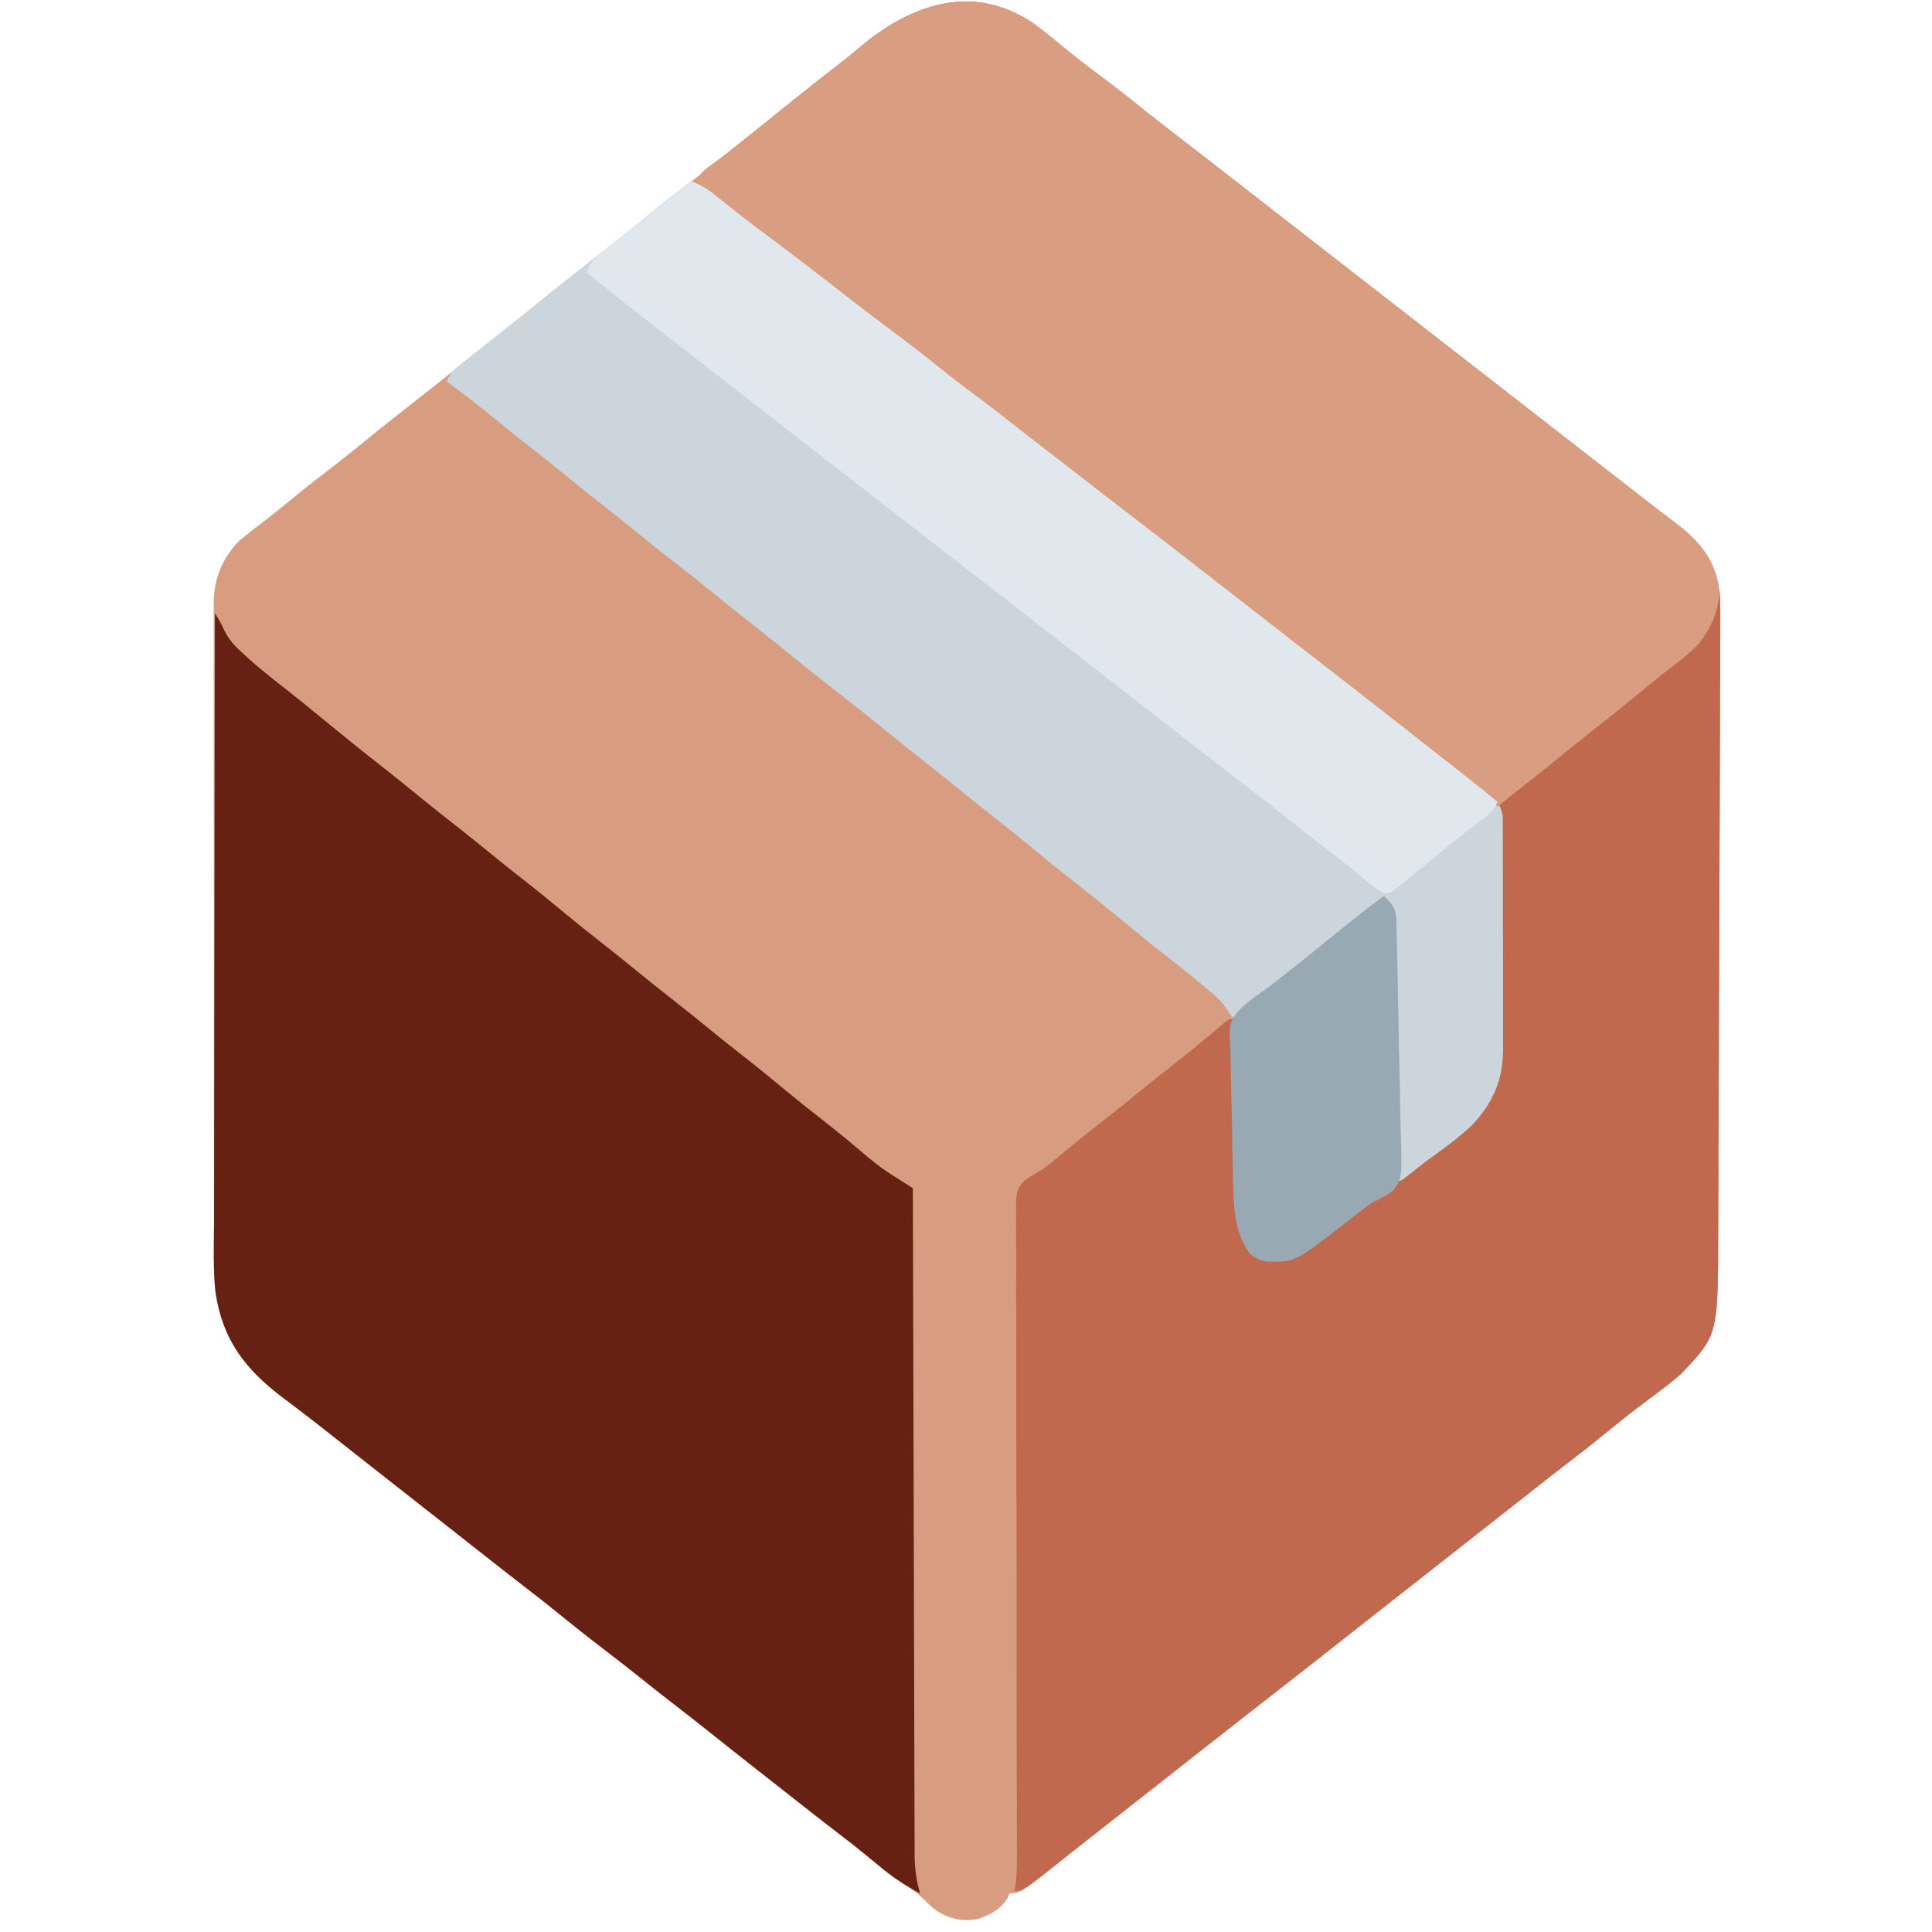
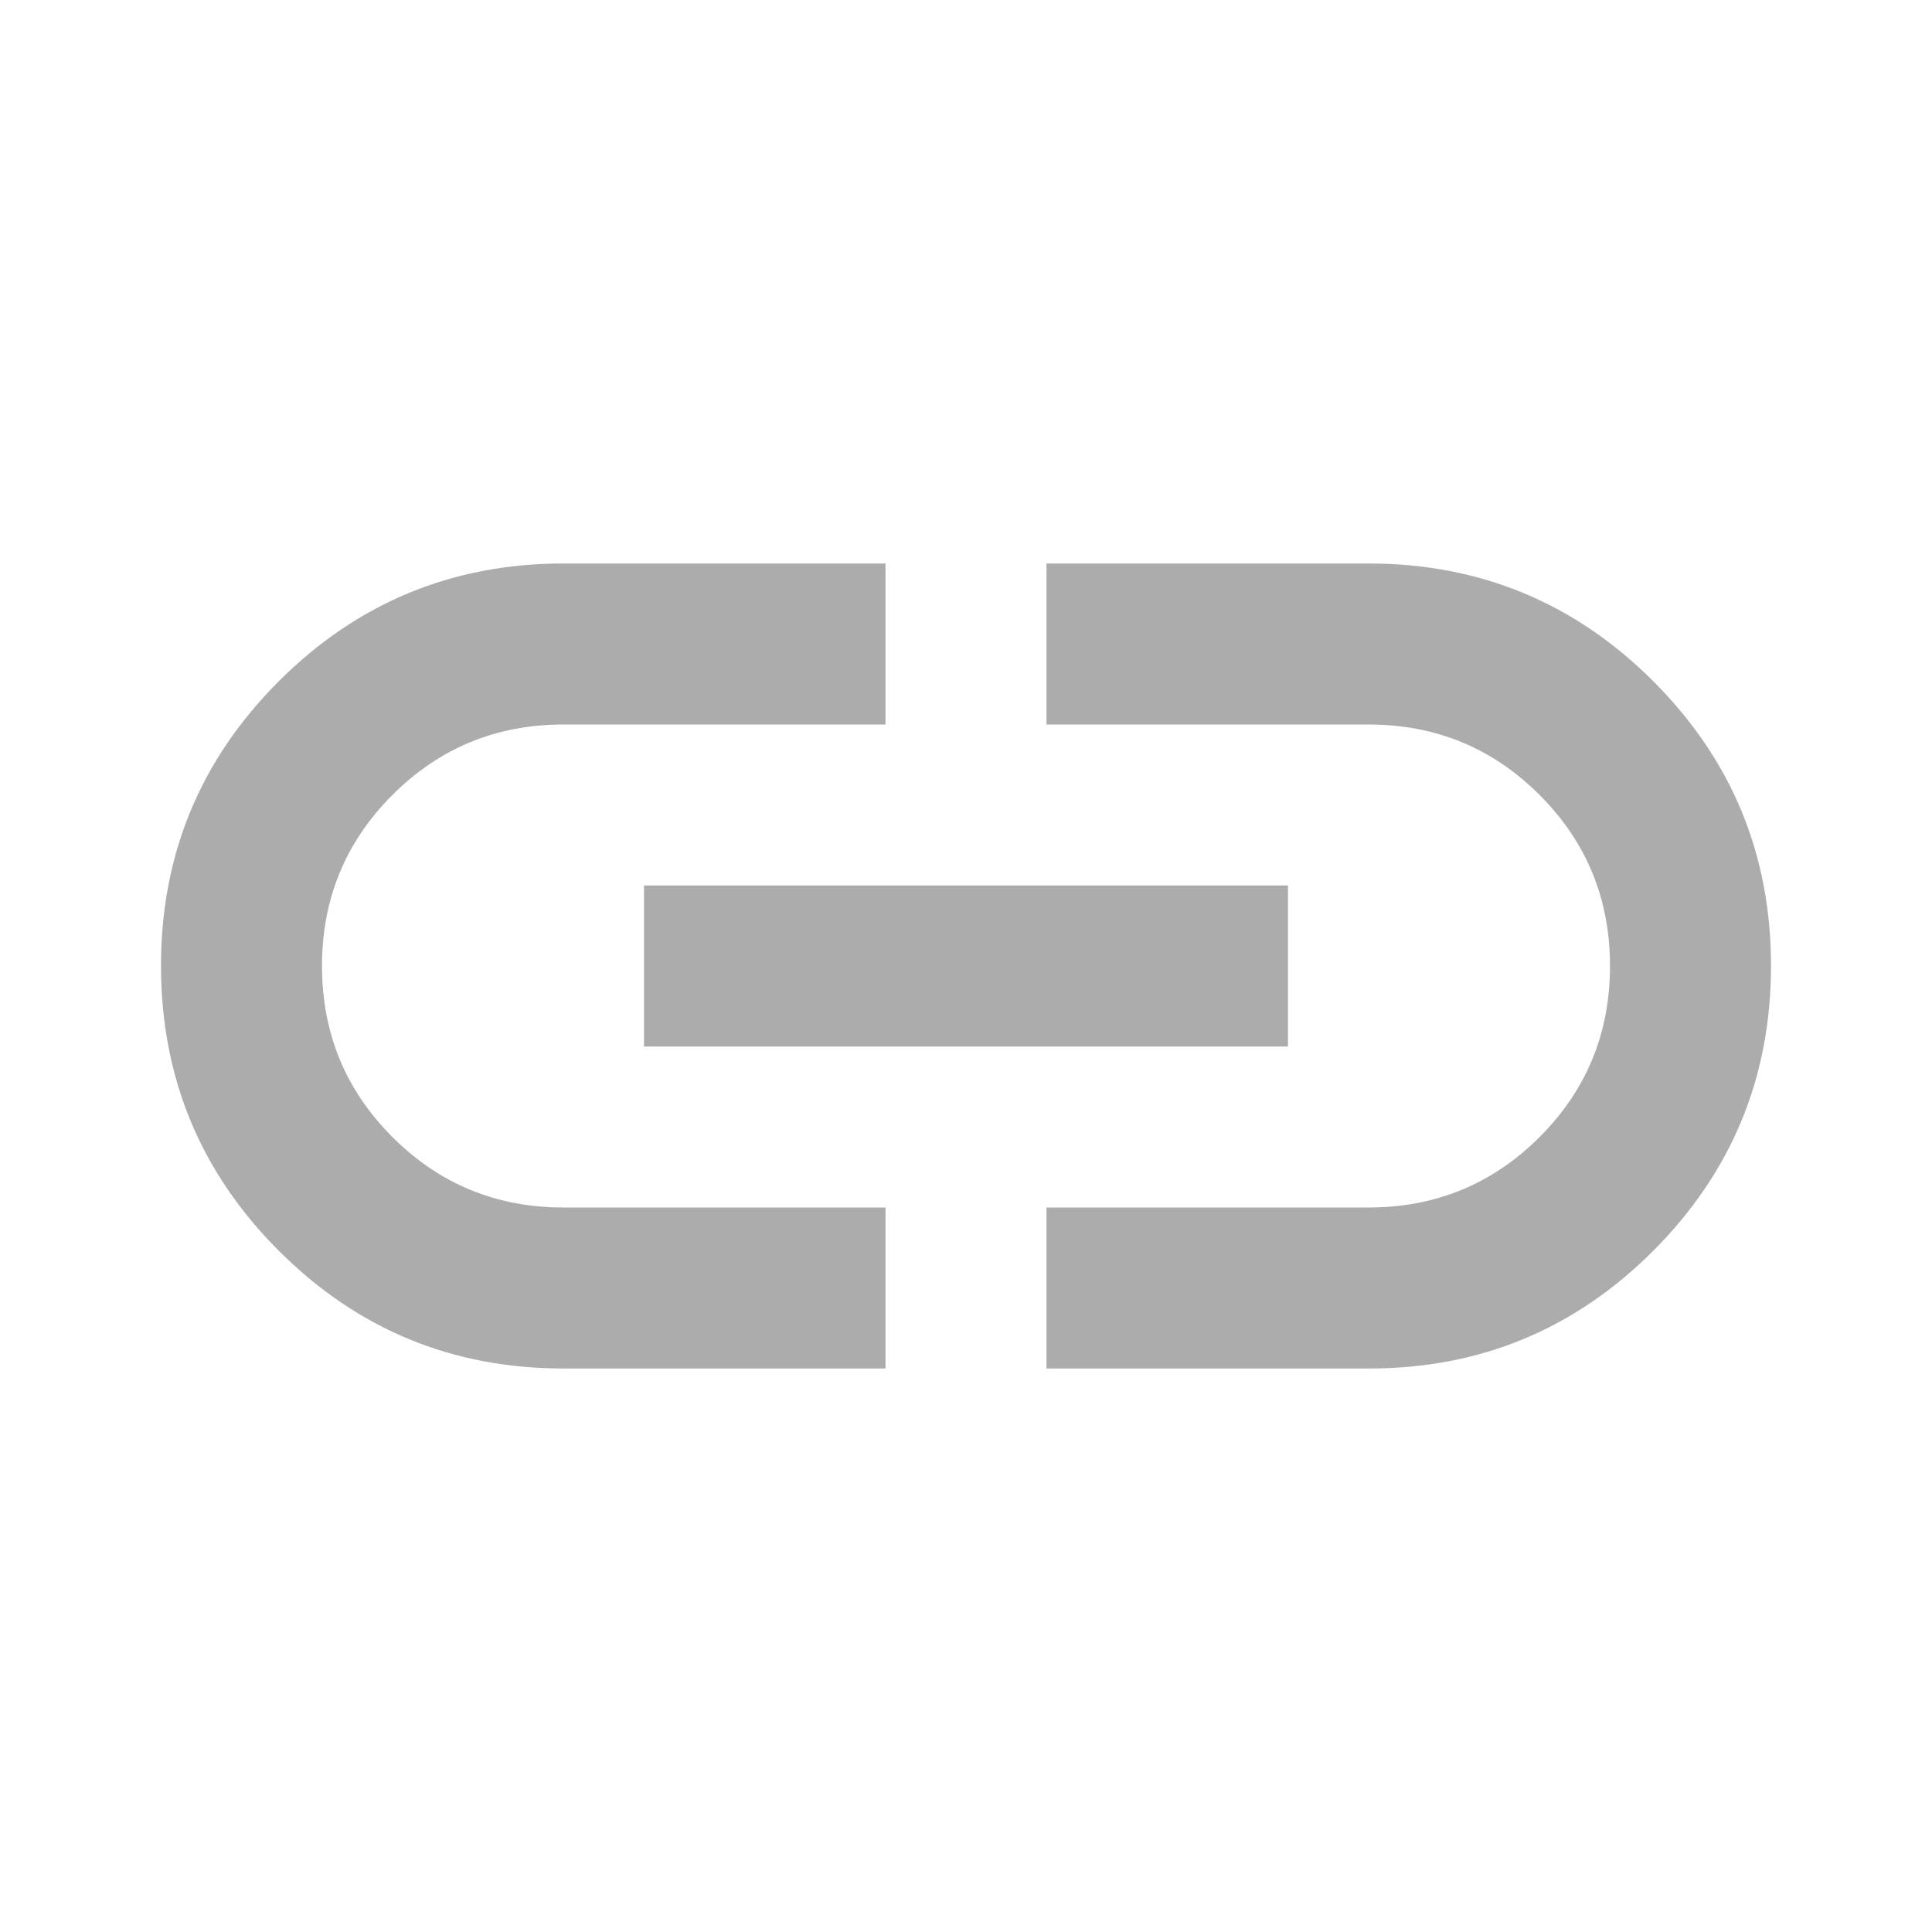
- <svg xmlns="http://www.w3.org/2000/svg" version="1.1" width="800" height="800">
-   <path d="M0 0 C4.349 3.248 8.551 6.663 12.735 10.121 C17.413 13.984 22.179 17.687 27.055 21.297 C32.996 25.702 38.808 30.238 44.565 34.88 C48.959 38.419 53.398 41.885 57.879 45.314 C62.497 48.848 67.091 52.412 71.68 55.984 C72.822 56.874 72.822 56.874 73.988 57.781 C75.546 58.994 77.104 60.207 78.662 61.42 C82.437 64.36 86.215 67.297 89.992 70.234 C91.492 71.401 92.992 72.568 94.492 73.734 C95.235 74.312 95.977 74.889 96.742 75.484 C163.117 127.109 163.117 127.109 229.492 178.734 C230.606 179.601 230.606 179.601 231.743 180.485 C233.24 181.649 234.737 182.814 236.233 183.978 C240.804 187.533 245.375 191.087 249.948 194.638 C251.466 195.818 252.982 197 254.497 198.184 C257.981 200.906 261.475 203.605 265.023 206.242 C276.043 214.494 281.431 221.5 283.992 235.234 C284.362 239.35 284.376 243.425 284.335 247.555 C284.336 248.735 284.336 249.916 284.337 251.132 C284.336 254.373 284.321 257.614 284.3 260.855 C284.281 264.364 284.279 267.873 284.275 271.383 C284.264 278.244 284.237 285.105 284.205 291.966 C284.178 297.547 284.158 303.128 284.141 308.708 C284.138 309.903 284.138 309.903 284.134 311.122 C284.13 312.74 284.125 314.358 284.12 315.977 C284.076 331.128 284.013 346.28 283.944 361.432 C283.885 374.409 283.842 387.386 283.811 400.363 C283.774 415.46 283.727 430.558 283.665 445.655 C283.659 447.267 283.652 448.88 283.646 450.493 C283.643 451.286 283.639 452.079 283.636 452.897 C283.614 458.464 283.599 464.032 283.586 469.599 C283.571 476.394 283.545 483.188 283.505 489.983 C283.485 493.444 283.47 496.904 283.468 500.366 C283.41 543.072 283.41 543.072 267.992 559.234 C263.705 562.976 259.194 566.358 254.617 569.734 C248.204 574.501 241.966 579.446 235.788 584.513 C230.668 588.706 225.46 592.762 220.199 596.777 C216.794 599.378 213.422 602.021 210.055 604.672 C209.473 605.13 208.892 605.587 208.292 606.059 C207.114 606.987 205.936 607.915 204.758 608.843 C201.838 611.143 198.915 613.439 195.992 615.734 C194.826 616.651 193.659 617.568 192.492 618.484 C171.492 634.984 150.492 651.484 129.492 667.984 C128.915 668.438 128.338 668.891 127.743 669.359 C126.573 670.278 125.403 671.197 124.233 672.116 C121.365 674.369 118.498 676.623 115.633 678.879 C108.333 684.624 101.009 690.336 93.674 696.036 C87.324 700.971 80.996 705.933 74.678 710.908 C71.784 713.185 68.888 715.46 65.992 717.734 C64.826 718.651 63.659 719.568 62.492 720.484 C44.992 734.234 44.992 734.234 27.492 747.984 C26.626 748.665 26.626 748.665 25.741 749.36 C24.578 750.274 23.414 751.188 22.249 752.101 C19.282 754.427 16.326 756.765 13.387 759.125 C-5.496 774.234 -5.496 774.234 -10.008 774.234 C-10.348 775.101 -10.348 775.101 -10.695 775.984 C-13.415 780.647 -17.785 783.055 -22.77 784.754 C-28.702 786.027 -34.131 785.073 -39.32 781.984 C-41.638 780.436 -43.416 778.817 -45.375 776.812 C-48.039 774.204 -50.708 772.28 -53.82 770.234 C-59.847 766.183 -65.456 761.721 -71.059 757.108 C-75.198 753.702 -79.371 750.36 -83.633 747.109 C-89.882 742.339 -96.067 737.491 -102.242 732.625 C-105.162 730.326 -108.085 728.03 -111.008 725.734 C-112.174 724.818 -113.341 723.901 -114.508 722.984 C-115.085 722.531 -115.663 722.077 -116.258 721.609 C-275.508 596.484 -275.508 596.484 -277.257 595.11 C-278.426 594.191 -279.595 593.273 -280.764 592.355 C-283.646 590.092 -286.526 587.826 -289.402 585.555 C-290.541 584.656 -291.681 583.758 -292.82 582.859 C-293.668 582.191 -293.668 582.191 -294.534 581.509 C-297.798 578.945 -301.082 576.409 -304.387 573.898 C-305.134 573.33 -305.881 572.762 -306.651 572.177 C-308.089 571.086 -309.529 569.998 -310.972 568.913 C-326.334 557.266 -335.691 545.319 -338.732 525.683 C-339.799 516.218 -339.436 506.564 -339.415 497.055 C-339.41 493.5 -339.422 489.945 -339.433 486.39 C-339.45 479.446 -339.451 472.501 -339.445 465.556 C-339.441 459.911 -339.443 454.265 -339.448 448.619 C-339.449 447.813 -339.45 447.008 -339.45 446.177 C-339.452 444.54 -339.454 442.902 -339.455 441.265 C-339.469 425.944 -339.463 410.623 -339.452 395.302 C-339.442 381.296 -339.455 367.29 -339.479 353.284 C-339.503 338.879 -339.513 324.474 -339.506 310.069 C-339.503 301.991 -339.505 293.913 -339.522 285.835 C-339.537 278.964 -339.538 272.093 -339.52 265.221 C-339.512 261.718 -339.51 258.215 -339.525 254.712 C-339.538 250.911 -339.527 247.11 -339.509 243.308 C-339.519 242.208 -339.528 241.107 -339.538 239.973 C-339.442 229.873 -336.047 221.553 -329.008 214.234 C-325.106 210.929 -321.06 207.844 -316.986 204.757 C-313.58 202.135 -310.268 199.398 -306.945 196.672 C-301.159 191.943 -295.29 187.356 -289.348 182.824 C-285.53 179.887 -281.801 176.844 -278.07 173.797 C-270.228 167.392 -262.28 161.131 -254.299 154.9 C-246.79 149.035 -239.351 143.095 -231.969 137.071 C-227.122 133.122 -222.224 129.246 -217.297 125.398 C-212.823 121.897 -208.409 118.326 -204.008 114.734 C-196.184 108.353 -188.257 102.112 -180.299 95.9 C-173.54 90.621 -166.833 85.291 -160.195 79.859 C-154.019 74.809 -147.728 69.934 -141.371 65.114 C-135.758 60.845 -130.273 56.436 -124.816 51.969 C-120.585 48.507 -116.318 45.098 -112.008 41.734 C-106.935 37.775 -101.928 33.743 -96.945 29.672 C-91.16 24.947 -85.302 20.351 -79.348 15.84 C-76.886 13.949 -74.503 11.982 -72.137 9.973 C-50.872 -8.012 -25.208 -17.097 0 0 Z " fill="#D89D81" transform="translate(428.0078,9.765625)" />
-   <path d="M0 0 C4.349 3.248 8.551 6.663 12.735 10.121 C17.413 13.984 22.179 17.687 27.055 21.297 C32.996 25.702 38.808 30.238 44.565 34.88 C48.959 38.419 53.398 41.885 57.879 45.314 C62.497 48.848 67.091 52.412 71.68 55.984 C72.822 56.874 72.822 56.874 73.988 57.781 C75.546 58.994 77.104 60.207 78.662 61.42 C82.437 64.36 86.215 67.297 89.992 70.234 C91.492 71.401 92.992 72.568 94.492 73.734 C95.235 74.312 95.977 74.889 96.742 75.484 C140.992 109.901 185.242 144.318 229.492 178.734 C230.235 179.312 230.978 179.89 231.743 180.485 C233.24 181.649 234.737 182.814 236.233 183.978 C240.804 187.533 245.375 191.087 249.948 194.638 C251.466 195.818 252.982 197 254.497 198.184 C257.981 200.906 261.475 203.605 265.023 206.242 C276.043 214.494 281.431 221.5 283.992 235.234 C284.362 239.35 284.376 243.425 284.335 247.555 C284.336 248.735 284.336 249.916 284.337 251.132 C284.336 254.373 284.321 257.614 284.3 260.855 C284.281 264.364 284.279 267.873 284.275 271.383 C284.264 278.244 284.237 285.105 284.205 291.966 C284.178 297.547 284.158 303.128 284.141 308.708 C284.139 309.505 284.137 310.301 284.134 311.122 C284.13 312.74 284.125 314.358 284.12 315.977 C284.076 331.128 284.013 346.28 283.944 361.432 C283.885 374.409 283.842 387.386 283.811 400.363 C283.774 415.46 283.727 430.558 283.665 445.655 C283.659 447.267 283.652 448.88 283.646 450.493 C283.643 451.286 283.639 452.079 283.636 452.897 C283.614 458.464 283.599 464.032 283.586 469.599 C283.571 476.394 283.545 483.188 283.505 489.983 C283.485 493.444 283.47 496.904 283.468 500.366 C283.41 543.072 283.41 543.072 267.992 559.234 C263.705 562.976 259.194 566.358 254.617 569.734 C248.204 574.501 241.966 579.446 235.788 584.513 C230.668 588.706 225.46 592.762 220.199 596.777 C216.794 599.378 213.422 602.021 210.055 604.672 C209.473 605.13 208.892 605.587 208.292 606.059 C207.114 606.987 205.936 607.915 204.758 608.843 C201.838 611.143 198.915 613.439 195.992 615.734 C194.826 616.651 193.659 617.568 192.492 618.484 C171.492 634.984 150.492 651.484 129.492 667.984 C128.915 668.438 128.338 668.891 127.743 669.359 C126.573 670.278 125.403 671.197 124.233 672.116 C121.365 674.369 118.498 676.623 115.633 678.879 C108.333 684.624 101.009 690.336 93.674 696.036 C87.324 700.971 80.996 705.933 74.678 710.908 C71.784 713.185 68.888 715.46 65.992 717.734 C64.826 718.651 63.659 719.568 62.492 720.484 C50.826 729.651 39.159 738.818 27.492 747.984 C26.625 748.666 26.625 748.666 25.741 749.361 C24.579 750.274 23.416 751.186 22.253 752.098 C19.266 754.442 16.286 756.794 13.316 759.16 C-4.386 773.234 -4.386 773.234 -8.008 773.234 C-7.845 772.482 -7.682 771.73 -7.513 770.955 C-6.821 765.857 -6.889 760.841 -6.917 755.702 C-6.92 753.95 -6.92 753.95 -6.923 752.163 C-6.93 748.929 -6.941 745.695 -6.954 742.461 C-6.966 738.97 -6.973 735.48 -6.98 731.989 C-6.989 727.502 -6.999 723.016 -7.01 718.529 C-7.039 707.41 -7.051 696.291 -7.052 685.171 C-7.052 684.367 -7.052 683.562 -7.052 682.734 C-7.053 676.11 -7.053 669.486 -7.053 662.862 C-7.052 656.899 -7.053 650.937 -7.054 644.974 C-7.055 643.699 -7.055 643.699 -7.055 642.398 C-7.059 628.616 -7.096 614.835 -7.143 601.053 C-7.191 586.9 -7.201 572.746 -7.177 558.592 C-7.163 549.864 -7.18 541.137 -7.235 532.408 C-7.269 526.428 -7.268 520.448 -7.237 514.467 C-7.221 511.017 -7.22 507.568 -7.264 504.117 C-7.302 500.374 -7.28 496.636 -7.242 492.893 C-7.268 491.805 -7.293 490.717 -7.32 489.595 C-7.218 485.083 -7.123 482.347 -3.839 479.072 C-1.298 477.285 1.288 475.759 3.992 474.234 C5.342 473.215 6.675 472.173 7.977 471.094 C8.594 470.587 9.211 470.079 9.848 469.557 C10.473 469.038 11.098 468.519 11.742 467.984 C13.132 466.843 14.523 465.702 15.914 464.562 C16.942 463.72 16.942 463.72 17.99 462.861 C20.961 460.447 23.973 458.088 26.992 455.734 C32.733 451.252 38.391 446.674 44.033 442.068 C48.844 438.148 53.708 434.302 58.606 430.493 C61.974 427.86 65.289 425.173 68.574 422.438 C69.737 421.47 69.737 421.47 70.924 420.482 C72.448 419.21 73.968 417.934 75.484 416.653 C76.517 415.79 76.517 415.79 77.57 414.91 C78.183 414.394 78.796 413.877 79.427 413.345 C80.992 412.234 80.992 412.234 82.992 412.234 C83 413.189 83.008 414.144 83.017 415.128 C83.094 424.161 83.182 433.194 83.28 442.226 C83.33 446.869 83.376 451.512 83.414 456.155 C83.451 460.642 83.498 465.129 83.55 469.615 C83.569 471.321 83.584 473.026 83.596 474.732 C83.397 492.305 83.397 492.305 89.992 508.234 C93.785 511.735 96.847 511.923 101.863 511.77 C111.35 510.147 119.123 503.649 126.25 497.555 C130.985 493.548 136.01 489.924 140.992 486.234 C150.359 479.278 159.584 472.152 168.772 464.962 C170.307 463.768 171.848 462.581 173.394 461.401 C183.354 453.772 190.764 445.931 192.992 433.234 C193.083 431.695 193.131 430.153 193.139 428.611 C193.147 427.713 193.154 426.814 193.161 425.889 C193.164 424.915 193.166 423.942 193.169 422.94 C193.176 421.905 193.182 420.87 193.189 419.804 C193.209 416.386 193.22 412.969 193.23 409.551 C193.235 408.382 193.239 407.214 193.243 406.01 C193.264 399.831 193.278 393.651 193.287 387.471 C193.298 381.088 193.333 374.705 193.373 368.321 C193.399 363.412 193.407 358.502 193.411 353.592 C193.416 351.239 193.427 348.885 193.446 346.532 C193.47 343.24 193.469 339.95 193.462 336.658 C193.481 335.202 193.481 335.202 193.501 333.716 C193.456 327.893 192.79 324.712 188.992 320.234 C187.29 318.551 187.29 318.551 185.445 317.262 C184.773 316.761 184.101 316.261 183.409 315.745 C182.694 315.226 181.979 314.707 181.242 314.172 C179.709 313.031 178.178 311.888 176.648 310.742 C175.872 310.162 175.096 309.583 174.297 308.985 C170.708 306.259 167.224 303.409 163.742 300.547 C157.511 295.443 151.187 290.495 144.784 285.608 C141.276 282.919 137.792 280.2 134.305 277.484 C133.543 276.891 132.781 276.299 131.997 275.688 C130.439 274.475 128.881 273.262 127.323 272.049 C123.547 269.109 119.77 266.172 115.992 263.234 C114.492 262.068 112.992 260.901 111.492 259.734 C110.75 259.157 110.007 258.579 109.242 257.984 C102.492 252.734 102.492 252.734 100.241 250.983 C98.745 249.82 97.249 248.657 95.753 247.493 C91.94 244.528 88.128 241.562 84.316 238.594 C77.72 233.458 71.122 228.326 64.492 223.234 C55.507 216.335 46.578 209.363 37.64 202.402 C28.113 194.984 18.572 187.585 8.992 180.234 C1.722 174.656 -5.529 169.054 -12.758 163.422 C-19.347 158.288 -25.967 153.196 -32.61 148.132 C-37.79 144.179 -42.935 140.182 -48.07 136.172 C-54.412 131.222 -60.812 126.361 -67.261 121.553 C-71.453 118.421 -75.593 115.232 -79.695 111.984 C-88.115 105.321 -96.676 98.844 -105.226 92.35 C-108.033 90.215 -110.835 88.075 -113.637 85.934 C-126.711 75.935 -126.711 75.935 -140.008 66.234 C-138.676 63.161 -137.387 61.466 -134.691 59.492 C-134.018 58.991 -133.345 58.489 -132.652 57.972 C-131.924 57.44 -131.195 56.908 -130.445 56.359 C-124.276 51.752 -118.238 47.036 -112.32 42.109 C-104.984 36.016 -97.533 30.092 -90.008 24.234 C-87.714 22.445 -85.423 20.653 -83.133 18.859 C-82.56 18.413 -81.988 17.968 -81.398 17.508 C-78.232 15.031 -75.125 12.503 -72.062 9.898 C-50.829 -8.061 -25.147 -17.056 0 0 Z " fill="#C1694F" transform="translate(428.0078,9.765625)" />
-   <path d="M0 0 C1.552 2.329 2.664 4.363 3.812 6.875 C5.705 10.675 7.797 13.153 11 16 C11.603 16.559 12.207 17.119 12.828 17.695 C18.489 22.874 24.483 27.575 30.531 32.285 C34.418 35.315 38.229 38.433 42.035 41.562 C51.184 49.084 60.375 56.546 69.71 63.835 C74.875 67.878 79.958 72.017 85.039 76.164 C89.325 79.655 93.643 83.098 98 86.5 C103.741 90.983 109.399 95.56 115.041 100.166 C119.303 103.639 123.601 107.058 127.938 110.438 C133.942 115.12 139.817 119.95 145.681 124.806 C150.649 128.911 155.679 132.925 160.762 136.887 C165.221 140.369 169.617 143.922 174 147.5 C178.962 151.55 183.952 155.558 189 159.5 C194.741 163.983 200.399 168.56 206.041 173.166 C210.303 176.639 214.601 180.058 218.938 183.438 C224.942 188.12 230.817 192.95 236.681 197.806 C241.649 201.911 246.676 205.928 251.762 209.885 C255.541 212.832 259.261 215.843 262.962 218.887 C275.315 229.417 275.315 229.417 289 238 C289.001 238.598 289.003 239.196 289.004 239.812 C289.085 275.252 289.176 310.691 289.28 346.131 C289.293 350.387 289.305 354.643 289.317 358.898 C289.321 360.169 289.321 360.169 289.325 361.466 C289.365 375.182 289.397 388.899 289.427 402.616 C289.459 416.691 289.497 430.766 289.543 444.842 C289.571 453.527 289.593 462.211 289.607 470.896 C289.618 476.852 289.636 482.808 289.659 488.764 C289.673 492.2 289.683 495.636 289.684 499.072 C289.688 502.8 289.703 506.528 289.722 510.256 C289.719 511.879 289.719 511.879 289.716 513.534 C289.759 519.371 290.316 524.404 292 530 C285.852 526.824 280.525 523.277 275.25 518.812 C273.853 517.654 272.454 516.496 271.055 515.34 C270.37 514.772 269.685 514.205 268.979 513.621 C266.158 511.31 263.276 509.084 260.375 506.875 C254.126 502.105 247.941 497.257 241.766 492.391 C239.428 490.55 237.088 488.711 234.748 486.873 C232.997 485.498 231.247 484.122 229.496 482.746 C227.177 480.924 224.857 479.104 222.535 477.285 C216.476 472.536 210.441 467.758 204.438 462.938 C199.309 458.82 194.133 454.774 188.905 450.782 C184.805 447.643 180.771 444.427 176.75 441.188 C171.417 436.893 166.017 432.701 160.562 428.562 C154.184 423.721 147.938 418.742 141.743 413.669 C136.639 409.496 131.448 405.457 126.207 401.457 C121.016 397.492 115.897 393.434 110.766 389.391 C107.846 387.091 104.923 384.796 102 382.5 C100.833 381.583 99.667 380.667 98.5 379.75 C97.634 379.069 97.634 379.069 96.75 378.375 C63.5 352.25 63.5 352.25 61.751 350.875 C60.582 349.957 59.413 349.039 58.243 348.121 C55.361 345.857 52.481 343.591 49.605 341.32 C48.466 340.422 47.327 339.523 46.188 338.625 C45.339 337.956 45.339 337.956 44.474 337.274 C41.21 334.71 37.926 332.175 34.621 329.664 C33.874 329.096 33.127 328.528 32.357 327.943 C30.918 326.852 29.478 325.763 28.036 324.678 C12.643 313.008 3.337 301.07 0.274 281.405 C-0.839 271.623 -0.383 261.627 -0.341 251.799 C-0.338 249.049 -0.34 246.298 -0.342 243.547 C-0.343 237.648 -0.334 231.749 -0.317 225.85 C-0.293 217.321 -0.285 208.793 -0.281 200.264 C-0.275 186.424 -0.255 172.583 -0.226 158.742 C-0.199 145.306 -0.178 131.869 -0.165 118.433 C-0.164 117.603 -0.163 116.773 -0.162 115.918 C-0.158 111.756 -0.155 107.593 -0.151 103.43 C-0.12 68.953 -0.067 34.477 0 0 Z " fill="#662113" transform="translate(89,254)" />
-   <path d="M0 0 C3.453 1.253 6.133 2.656 9.004 4.941 C9.738 5.52 10.472 6.099 11.228 6.695 C11.998 7.311 12.769 7.927 13.562 8.562 C15.192 9.848 16.822 11.134 18.453 12.418 C19.24 13.04 20.027 13.662 20.838 14.302 C23.467 16.367 26.131 18.379 28.812 20.375 C41.747 30.017 54.545 39.839 67.254 49.776 C72.844 54.133 78.505 58.39 84.188 62.625 C90.747 67.514 97.199 72.503 103.557 77.651 C108.639 81.751 113.845 85.669 119.084 89.567 C124.096 93.302 129.027 97.127 133.931 101.003 C138.202 104.378 142.505 107.708 146.825 111.02 C151.567 114.659 156.284 118.328 161 122 C168.313 127.694 175.647 133.358 183 139 C192.587 146.356 202.135 153.761 211.669 161.186 C215.445 164.125 219.223 167.062 223 170 C224.5 171.167 226 172.333 227.5 173.5 C228.243 174.077 228.985 174.655 229.75 175.25 C238 181.667 246.25 188.083 254.5 194.5 C255.243 195.078 255.986 195.655 256.751 196.251 C258.248 197.415 259.745 198.579 261.241 199.743 C265.04 202.698 268.84 205.653 272.641 208.605 C281.218 215.27 289.78 221.954 298.314 228.673 C300.623 230.49 302.933 232.305 305.243 234.12 C306.407 235.034 307.57 235.948 308.733 236.863 C311.747 239.231 314.763 241.598 317.781 243.961 C318.404 244.449 319.026 244.937 319.668 245.439 C320.847 246.363 322.027 247.287 323.207 248.209 C324.81 249.466 326.405 250.733 328 252 C328.55 252.426 329.101 252.851 329.668 253.29 C333.31 256.181 335.692 258.412 336.254 263.135 C336.257 263.908 336.259 264.68 336.261 265.476 C336.268 266.367 336.275 267.259 336.282 268.177 C336.28 269.147 336.277 270.118 336.275 271.118 C336.282 272.66 336.282 272.66 336.29 274.233 C336.304 277.637 336.303 281.041 336.301 284.445 C336.305 286.815 336.309 289.184 336.314 291.553 C336.321 296.525 336.321 301.496 336.316 306.468 C336.31 312.823 336.327 319.178 336.35 325.533 C336.365 330.43 336.366 335.327 336.363 340.224 C336.363 342.565 336.368 344.907 336.378 347.249 C336.391 350.535 336.384 353.82 336.372 357.106 C336.38 358.064 336.388 359.023 336.395 360.01 C336.3 372.434 332.048 381.795 323.625 390.812 C317.877 396.35 311.283 400.91 304.859 405.62 C301.707 407.96 298.65 410.419 295.602 412.891 C294 414 294 414 292 414 C291.998 413.433 291.995 412.867 291.993 412.283 C291.934 398.486 291.858 384.69 291.764 370.893 C291.72 364.221 291.68 357.549 291.654 350.877 C291.628 344.438 291.587 338 291.537 331.561 C291.52 329.105 291.509 326.648 291.502 324.191 C291.493 320.751 291.465 317.311 291.432 313.871 C291.435 312.346 291.435 312.346 291.437 310.791 C291.365 305.426 290.963 301.668 288 297 C283.225 300.058 278.869 303.454 274.5 307.062 C269.374 311.263 264.226 315.425 259 319.5 C253.87 323.506 248.797 327.577 243.75 331.688 C243.077 332.235 242.404 332.782 241.71 333.346 C238.747 335.758 235.787 338.174 232.836 340.602 C231.941 341.331 231.047 342.061 230.125 342.812 C229.364 343.438 228.604 344.063 227.82 344.707 C226 346 226 346 224 346 C223.065 344.567 222.132 343.133 221.214 341.689 C219.109 338.76 216.39 336.598 213.625 334.312 C213.014 333.798 212.402 333.283 211.772 332.753 C206.375 328.239 200.847 323.893 195.293 319.574 C191.464 316.593 187.713 313.52 183.965 310.438 C175.398 303.394 166.809 296.382 158.062 289.562 C152.058 284.88 146.183 280.05 140.319 275.194 C135.351 271.089 130.321 267.075 125.238 263.113 C120.779 259.631 116.383 256.078 112 252.5 C107.038 248.45 102.048 244.442 97 240.5 C91.952 236.558 86.962 232.55 82 228.5 C74.737 222.575 67.389 216.767 60 211 C51.919 204.693 43.904 198.318 35.961 191.836 C31.115 187.888 26.218 184.012 21.291 180.166 C16.793 176.646 12.36 173.051 7.938 169.438 C3.178 165.55 -1.614 161.727 -6.5 158 C-12.088 153.738 -17.546 149.334 -22.988 144.887 C-27.289 141.377 -31.624 137.916 -36 134.5 C-41.74 130.018 -47.397 125.44 -53.039 120.836 C-57.884 116.889 -62.78 113.013 -67.707 109.168 C-72.229 105.63 -76.681 102.011 -81.125 98.375 C-87.62 93.065 -94.233 87.96 -101 83 C-99.439 78.54 -95.854 76.212 -92.25 73.438 C-91.579 72.911 -90.908 72.384 -90.217 71.842 C-88.15 70.221 -86.075 68.61 -84 67 C-81.685 65.191 -79.374 63.377 -77.062 61.562 C-76.495 61.118 -75.927 60.674 -75.343 60.217 C-70.853 56.695 -66.421 53.107 -62 49.5 C-54.176 43.119 -46.249 36.878 -38.291 30.666 C-30.03 24.214 -21.859 17.662 -13.734 11.039 C-9.181 7.328 -4.596 3.657 0 0 Z " fill="#CCD5DC" transform="translate(286,75)" />
-   <path d="M0 0 C4.349 3.248 8.551 6.663 12.735 10.121 C17.413 13.984 22.179 17.687 27.055 21.297 C32.996 25.702 38.808 30.238 44.565 34.88 C48.959 38.419 53.398 41.885 57.879 45.314 C62.497 48.848 67.091 52.412 71.68 55.984 C72.822 56.874 72.822 56.874 73.988 57.781 C75.546 58.994 77.104 60.207 78.662 61.42 C82.437 64.36 86.215 67.297 89.992 70.234 C91.492 71.401 92.992 72.568 94.492 73.734 C95.235 74.312 95.977 74.889 96.742 75.484 C140.992 109.901 185.242 144.318 229.492 178.734 C230.235 179.312 230.978 179.89 231.743 180.485 C233.24 181.649 234.737 182.814 236.233 183.978 C240.804 187.533 245.375 191.087 249.948 194.638 C251.466 195.818 252.982 197 254.497 198.184 C257.981 200.906 261.475 203.605 265.023 206.242 C274.759 213.532 281.025 220.009 283.652 232.246 C284.671 241.204 281.021 249.552 275.617 256.547 C271.594 261.002 266.717 264.504 261.973 268.145 C257.73 271.41 253.61 274.815 249.492 278.234 C243.801 282.948 238.059 287.579 232.23 292.121 C227.771 295.603 223.375 299.157 218.992 302.734 C212.711 307.861 206.37 312.904 199.98 317.895 C197.303 319.991 194.643 322.105 191.992 324.234 C191.275 323.502 190.559 322.77 189.82 322.016 C182.043 314.367 173.237 307.841 164.556 301.266 C159.597 297.498 154.741 293.626 149.93 289.672 C144.047 284.842 138.042 280.221 131.928 275.688 C126.662 271.771 121.528 267.708 116.419 263.589 C112.025 260.05 107.586 256.583 103.105 253.155 C98.488 249.62 93.893 246.056 89.305 242.484 C88.544 241.892 87.783 241.3 86.999 240.69 C83.144 237.69 79.29 234.687 75.438 231.684 C67.36 225.39 59.257 219.133 51.114 212.924 C46.044 209.053 41.018 205.131 36.01 201.18 C31.754 197.825 27.468 194.512 23.167 191.214 C18.425 187.575 13.708 183.907 8.992 180.234 C1.679 174.541 -5.656 168.877 -13.008 163.234 C-15.721 161.149 -18.433 159.062 -21.145 156.975 C-23.79 154.94 -26.435 152.906 -29.082 150.875 C-33.821 147.236 -38.556 143.591 -43.266 139.914 C-50.55 134.228 -57.849 128.57 -65.258 123.047 C-70.122 119.421 -74.939 115.75 -79.695 111.984 C-88.115 105.321 -96.676 98.844 -105.226 92.35 C-108.033 90.215 -110.835 88.075 -113.637 85.934 C-126.711 75.935 -126.711 75.935 -140.008 66.234 C-138.676 63.161 -137.387 61.466 -134.691 59.492 C-134.018 58.991 -133.345 58.489 -132.652 57.972 C-131.924 57.44 -131.195 56.908 -130.445 56.359 C-124.276 51.752 -118.238 47.036 -112.32 42.109 C-104.984 36.016 -97.533 30.092 -90.008 24.234 C-87.714 22.445 -85.423 20.653 -83.133 18.859 C-82.56 18.413 -81.988 17.968 -81.398 17.508 C-78.232 15.031 -75.125 12.503 -72.062 9.898 C-50.829 -8.061 -25.147 -17.056 0 0 Z " fill="#D99E82" transform="translate(428.0078,9.765625)" />
-   <path d="M0 0 C3.453 1.253 6.133 2.656 9.004 4.941 C10.105 5.809 10.105 5.809 11.228 6.695 C11.998 7.311 12.769 7.927 13.562 8.562 C15.192 9.848 16.822 11.134 18.453 12.418 C19.24 13.04 20.027 13.662 20.838 14.302 C23.467 16.367 26.131 18.379 28.812 20.375 C41.747 30.017 54.545 39.839 67.254 49.776 C72.844 54.133 78.505 58.39 84.188 62.625 C90.747 67.514 97.199 72.503 103.557 77.651 C108.639 81.751 113.845 85.669 119.084 89.567 C124.096 93.302 129.027 97.127 133.931 101.003 C138.202 104.378 142.505 107.708 146.825 111.02 C151.567 114.659 156.284 118.328 161 122 C168.313 127.694 175.647 133.358 183 139 C192.587 146.356 202.135 153.761 211.669 161.186 C215.445 164.125 219.223 167.062 223 170 C224.5 171.167 226 172.333 227.5 173.5 C228.243 174.077 228.985 174.655 229.75 175.25 C238 181.667 246.25 188.083 254.5 194.5 C255.243 195.078 255.986 195.655 256.751 196.251 C258.248 197.415 259.745 198.579 261.241 199.743 C265.04 202.698 268.84 205.653 272.641 208.605 C281.218 215.27 289.78 221.954 298.314 228.673 C300.623 230.49 302.933 232.305 305.243 234.12 C306.407 235.034 307.57 235.948 308.733 236.863 C311.747 239.231 314.763 241.598 317.781 243.961 C318.404 244.449 319.026 244.937 319.668 245.439 C320.847 246.363 322.027 247.287 323.207 248.209 C326.862 251.074 330.445 254.012 334 257 C332.651 261.046 329.91 262.65 326.625 265.125 C325.333 266.119 324.041 267.114 322.75 268.109 C322.109 268.601 321.469 269.093 320.809 269.6 C318.378 271.482 315.998 273.421 313.625 275.375 C308.925 279.24 304.218 283.094 299.5 286.938 C298.805 287.506 298.109 288.074 297.393 288.66 C296.737 289.194 296.082 289.727 295.406 290.277 C294.822 290.754 294.237 291.231 293.635 291.722 C289.41 295.024 289.41 295.024 287.137 294.891 C284.192 293.663 282.215 291.851 279.812 289.75 C274.899 285.529 269.853 281.534 264.688 277.625 C259.149 273.425 253.664 269.173 248.25 264.812 C243.249 260.787 238.212 256.822 233.113 252.92 C228.495 249.386 223.901 245.822 219.312 242.25 C218.17 241.361 218.17 241.361 217.005 240.454 C215.447 239.241 213.889 238.028 212.331 236.814 C208.555 233.875 204.777 230.938 201 228 C199.5 226.833 198 225.667 196.5 224.5 C195.757 223.923 195.015 223.345 194.25 222.75 C151.5 189.5 151.5 189.5 149.249 187.749 C147.753 186.586 146.257 185.422 144.761 184.259 C140.948 181.293 137.135 178.327 133.324 175.359 C126.728 170.224 120.13 165.091 113.5 160 C106.084 154.305 98.708 148.559 91.331 142.814 C87.555 139.875 83.777 136.938 80 134 C78.5 132.833 77 131.667 75.5 130.5 C74.757 129.923 74.015 129.345 73.25 128.75 C53 113 32.75 97.25 12.5 81.5 C11.757 80.922 11.014 80.345 10.249 79.749 C8.752 78.585 7.255 77.421 5.759 76.257 C1.96 73.302 -1.84 70.347 -5.641 67.395 C-18.154 57.672 -30.651 47.931 -43 38 C-41.594 32.555 -38 30.163 -33.75 26.875 C-33.036 26.309 -32.321 25.743 -31.585 25.159 C-29.398 23.429 -27.2 21.714 -25 20 C-23.738 19.009 -22.476 18.016 -21.215 17.023 C-19.469 15.65 -17.722 14.277 -15.971 12.908 C-10.577 8.69 -5.278 4.362 0 0 Z " fill="#E0E7ED" transform="translate(286,75)" />
-   <path d="M0 0 C3.082 2.883 4.817 4.74 5.169 9.096 C5.19 9.909 5.211 10.721 5.232 11.559 C5.258 12.494 5.284 13.429 5.31 14.392 C5.333 15.416 5.356 16.44 5.38 17.495 C5.407 18.575 5.435 19.655 5.463 20.768 C5.708 30.724 5.885 40.682 6.043 50.641 C6.15 57.332 6.276 64.02 6.458 70.71 C6.631 77.177 6.75 83.644 6.83 90.113 C6.87 92.577 6.93 95.041 7.008 97.504 C7.605 116.798 7.605 116.798 3.676 122.188 C0.849 124.266 -1.795 125.602 -5 127 C-6.805 128.313 -8.582 129.665 -10.316 131.07 C-11.183 131.739 -12.05 132.408 -12.943 133.098 C-14.696 134.454 -16.446 135.813 -18.193 137.176 C-36.992 151.65 -36.992 151.65 -48.309 151.363 C-51.42 150.943 -53.558 150.02 -55.789 147.75 C-61.3 139.785 -62.086 130.568 -62.336 121.144 C-62.358 120.392 -62.381 119.639 -62.404 118.864 C-62.601 111.959 -62.717 105.053 -62.808 98.146 C-62.869 93.52 -62.958 88.897 -63.111 84.273 C-63.259 79.778 -63.337 75.286 -63.367 70.788 C-63.39 69.087 -63.438 67.385 -63.511 65.685 C-64.038 52.843 -64.038 52.843 -60.668 48.142 C-57.428 44.686 -53.763 41.922 -49.85 39.274 C-46.821 37.187 -43.993 34.864 -41.125 32.562 C-39.962 31.656 -38.798 30.751 -37.633 29.848 C-33.709 26.788 -29.854 23.647 -26 20.5 C-17.451 13.525 -8.859 6.58 0 0 Z " fill="#99A9B4" transform="translate(573,371)" />
+ <svg xmlns="http://www.w3.org/2000/svg" width="24" height="24" viewBox="0 0 24 24">
+   <path fill="#ACACAC" d="M11 17H7q-2.075 0-3.537-1.463T2 12t1.463-3.537T7 7h4v2H7q-1.25 0-2.125.875T4 12t.875 2.125T7 15h4zm-3-4v-2h8v2zm5 4v-2h4q1.25 0 2.125-.875T20 12t-.875-2.125T17 9h-4V7h4q2.075 0 3.538 1.463T22 12t-1.463 3.538T17 17z" />
</svg>
